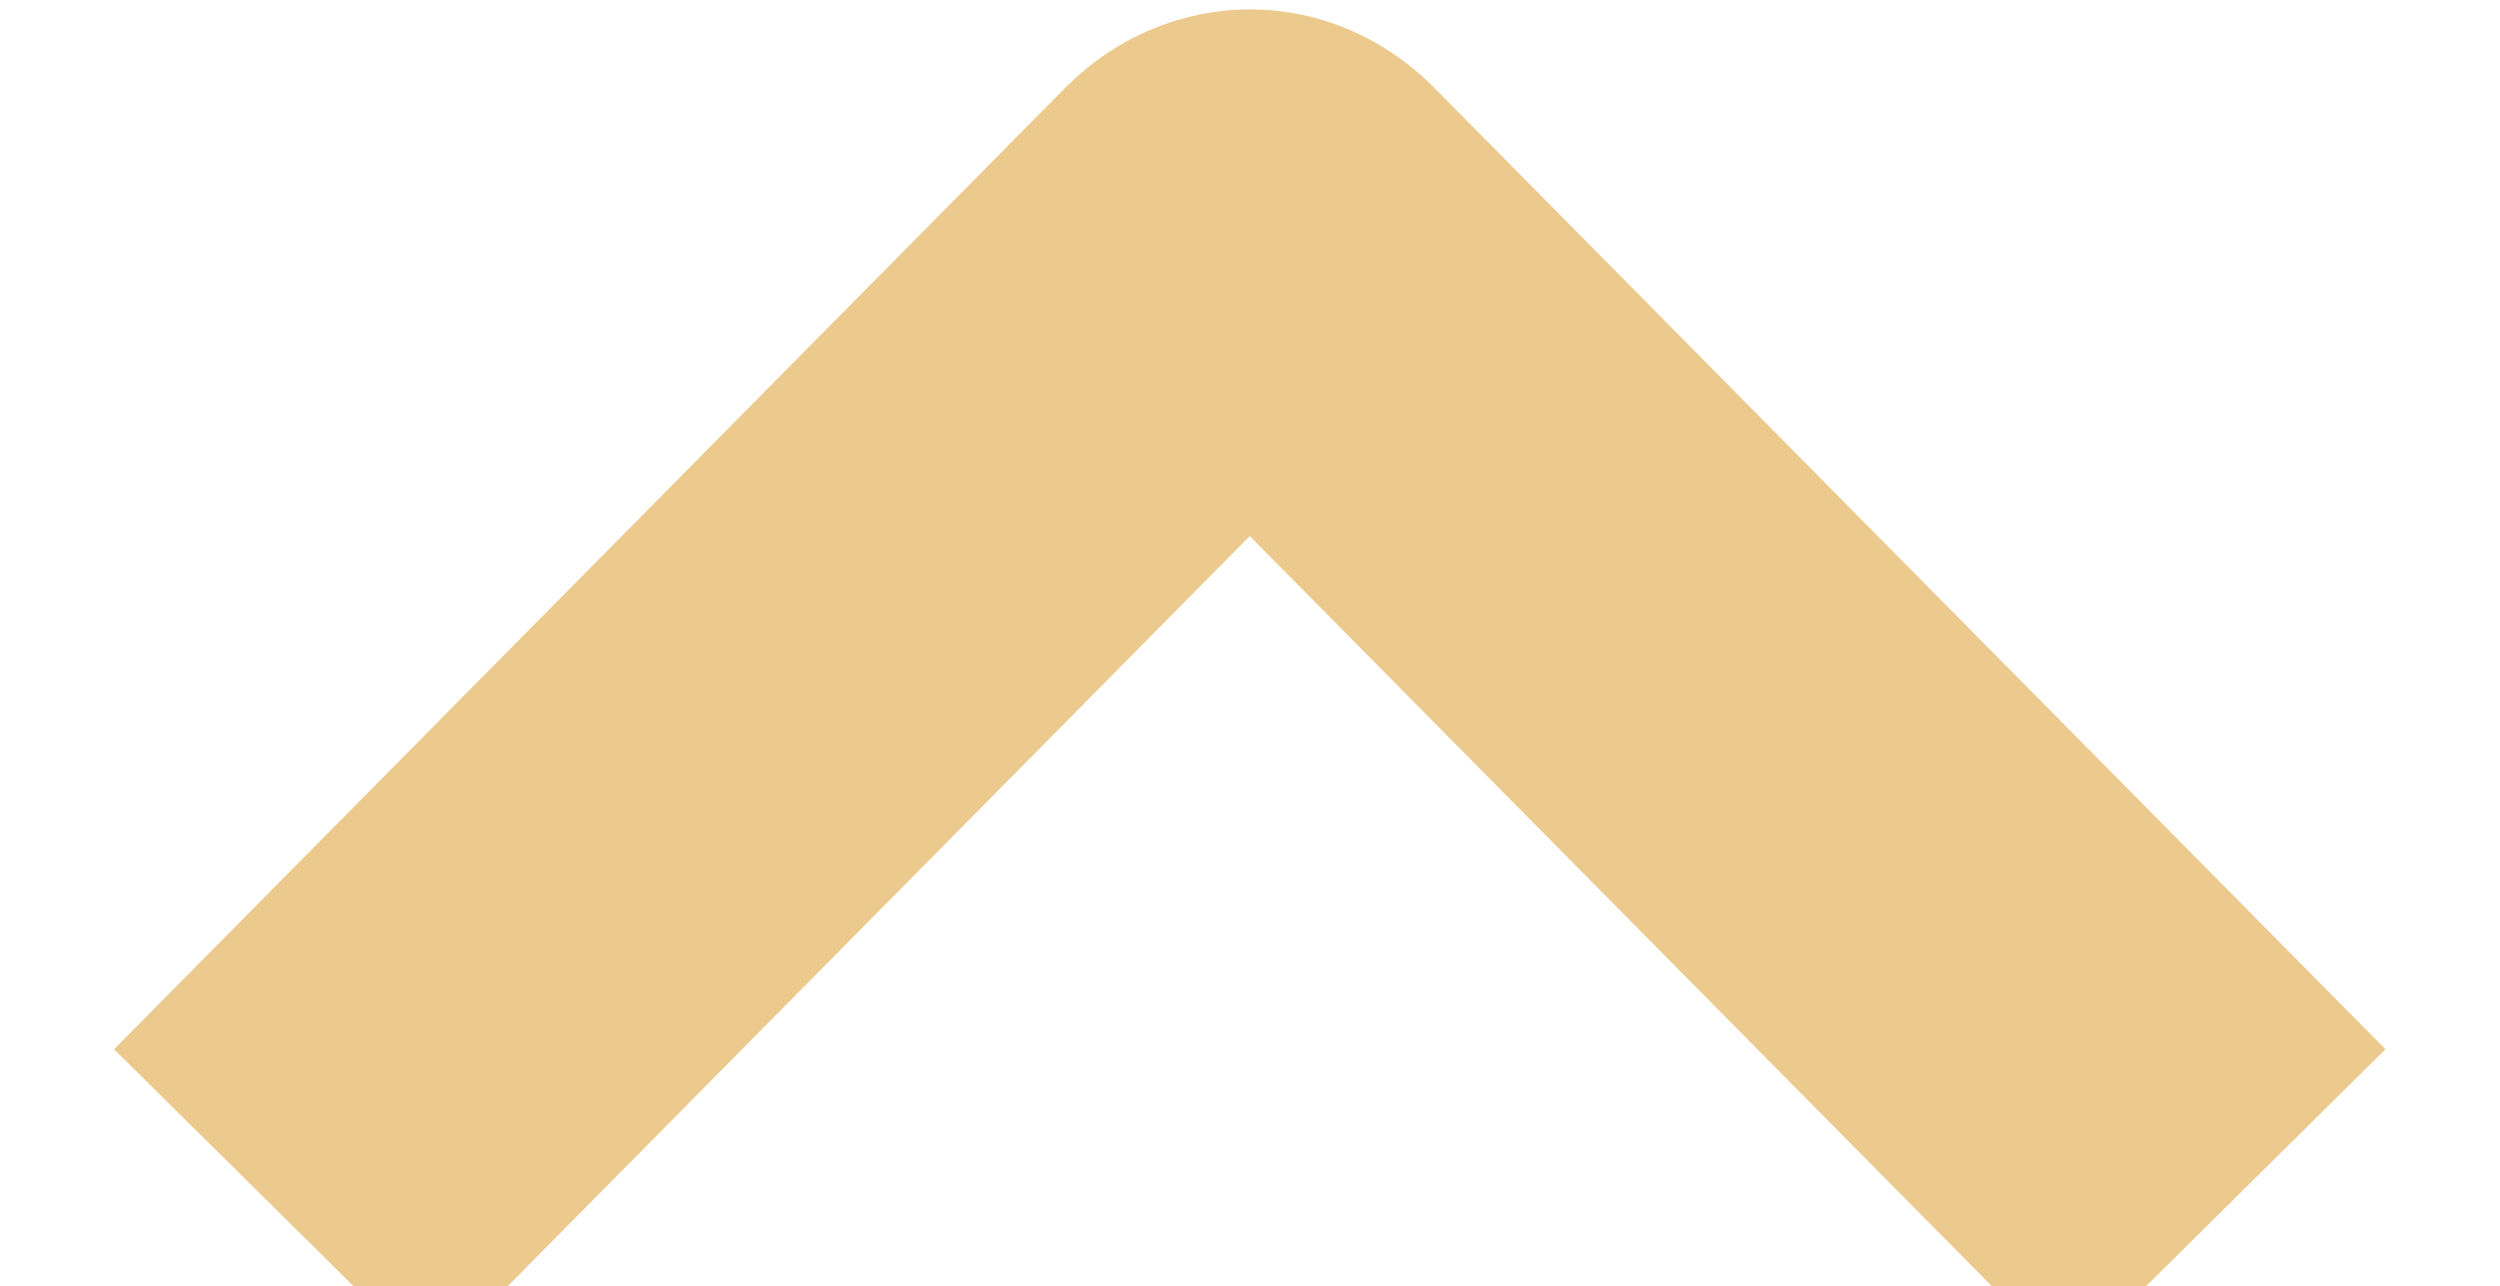
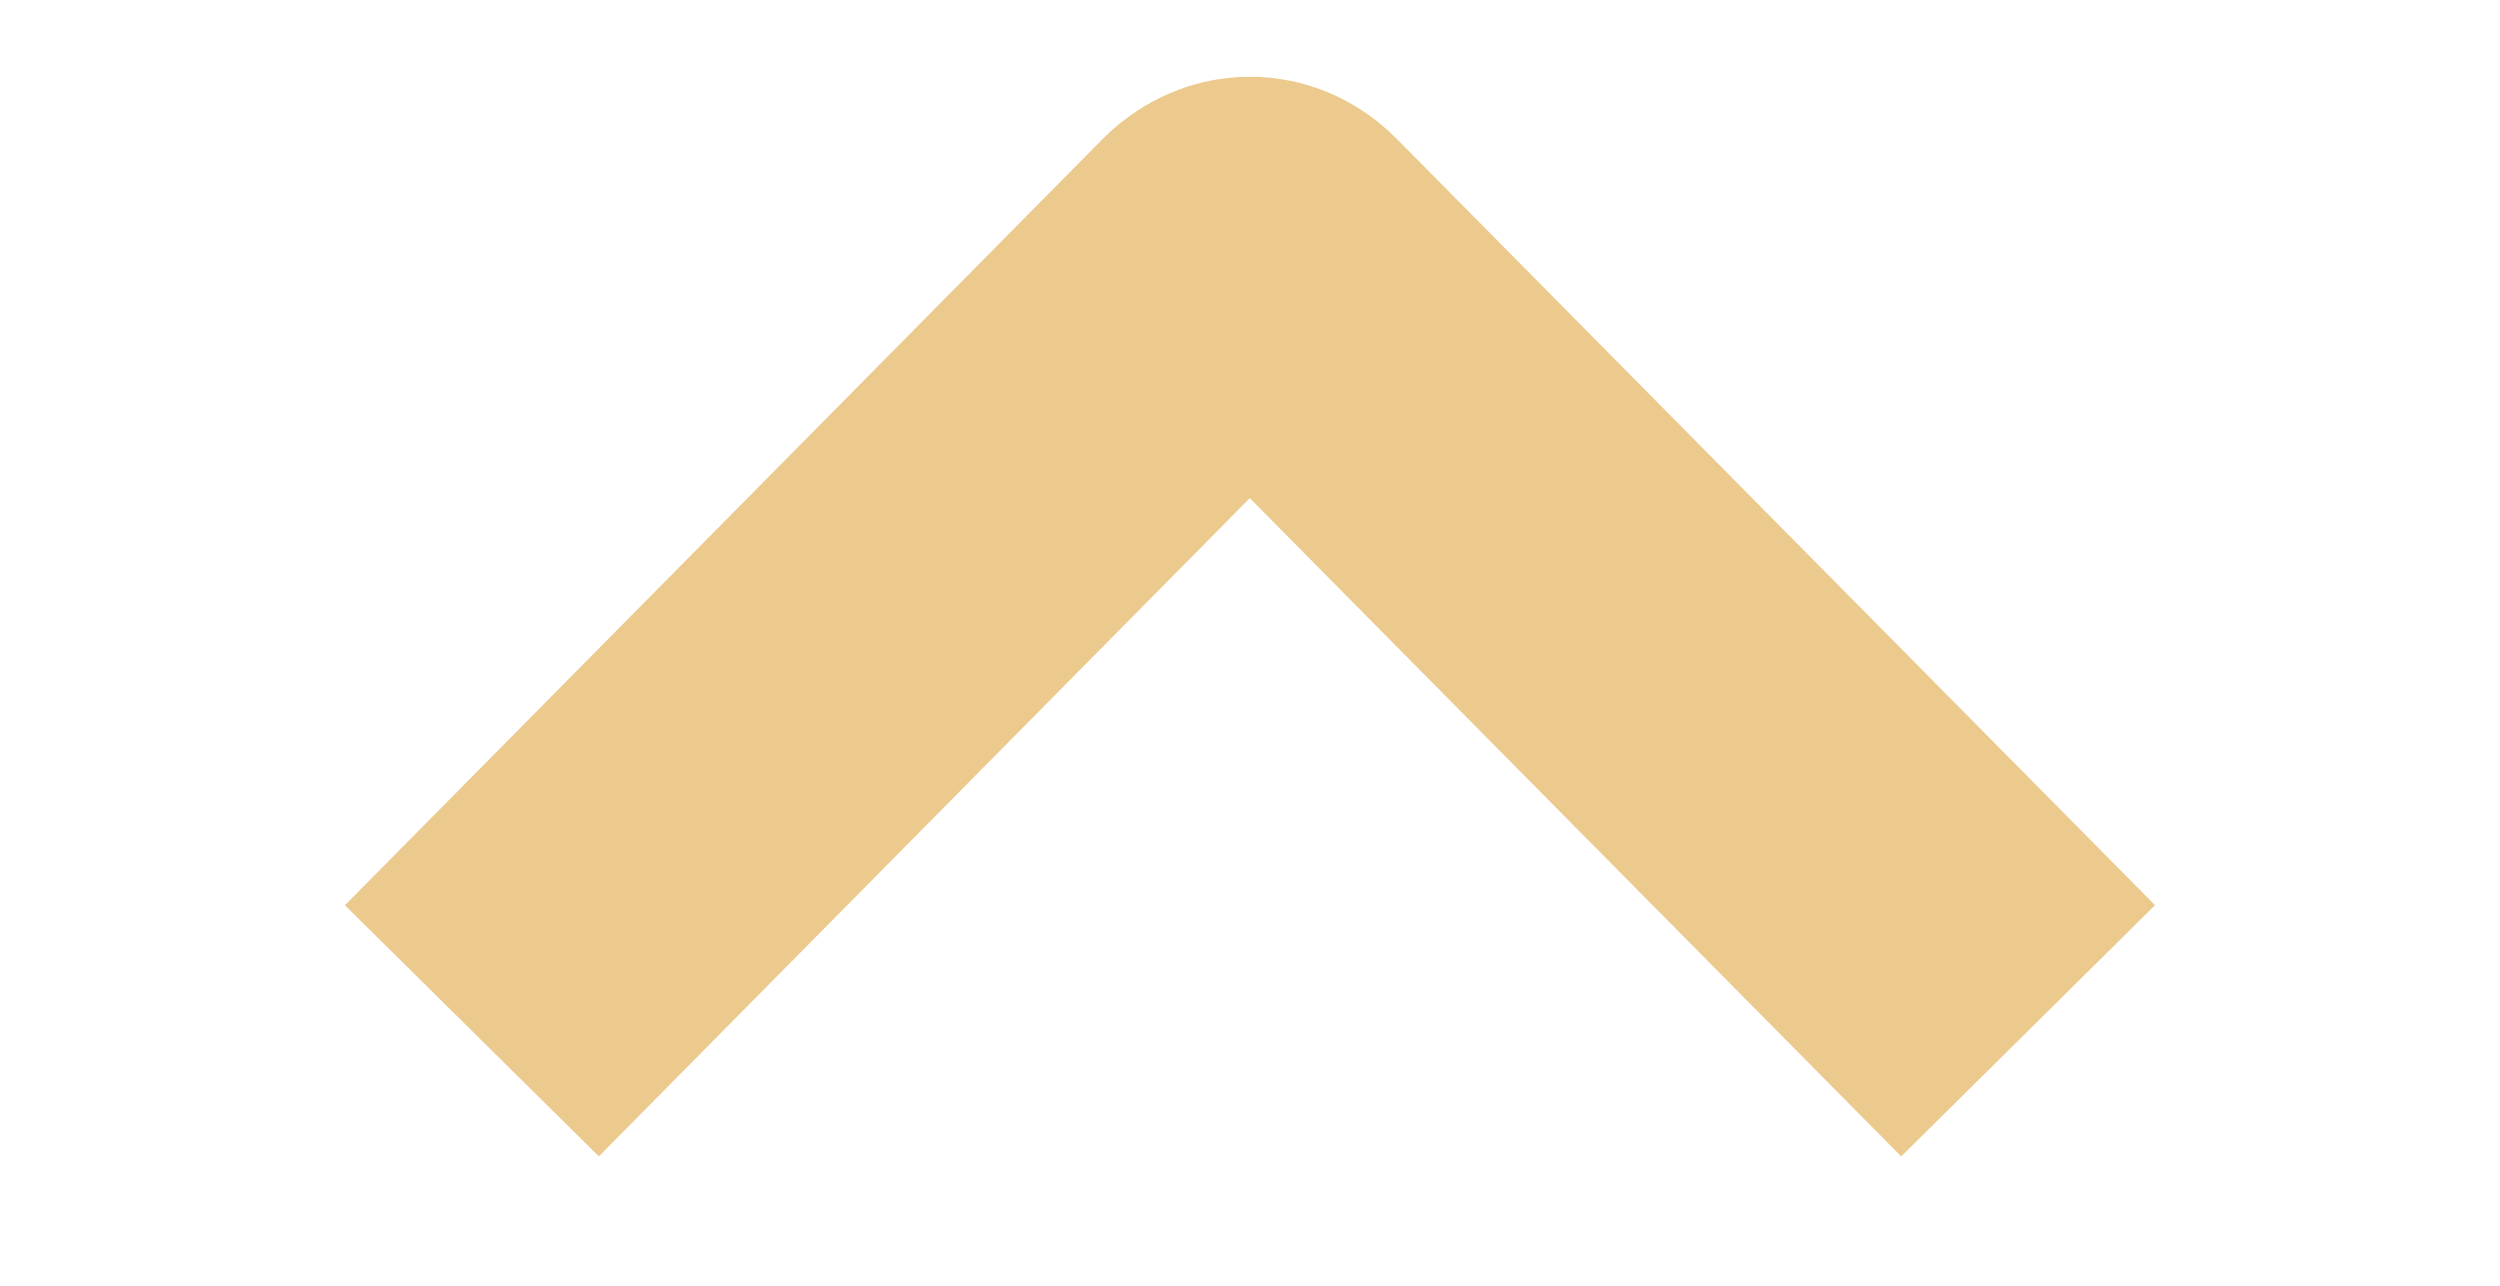
- <svg xmlns="http://www.w3.org/2000/svg" version="1.1" id="Layer_2" x="0px" y="0px" viewBox="0 0 560 288" style="enable-background:new 0 0 560 288;" xml:space="preserve">
+ <svg xmlns="http://www.w3.org/2000/svg" version="1.1" id="Layer_2_1_" x="0px" y="0px" viewBox="0 0 560 288" style="enable-background:new 0 0 560 288;" xml:space="preserve">
  <style type="text/css">
- 	.st0{fill:none;stroke:#ECC98D;stroke-width:100;stroke-miterlimit:10;}
+ 	.st0{fill:none;stroke:#ECC98D;stroke-width:80;stroke-miterlimit:10;}
</style>
-   <path class="st0" d="M61.1,270.2l213-215.3c0,0,5.5-6.3,11.7,0s213,215.3,213,215.3" />
+   <path class="st0" d="M105.7,230.9L275.3,59.4c0,0,4.4-5,9.3,0s169.7,171.5,169.7,171.5" />
</svg>
